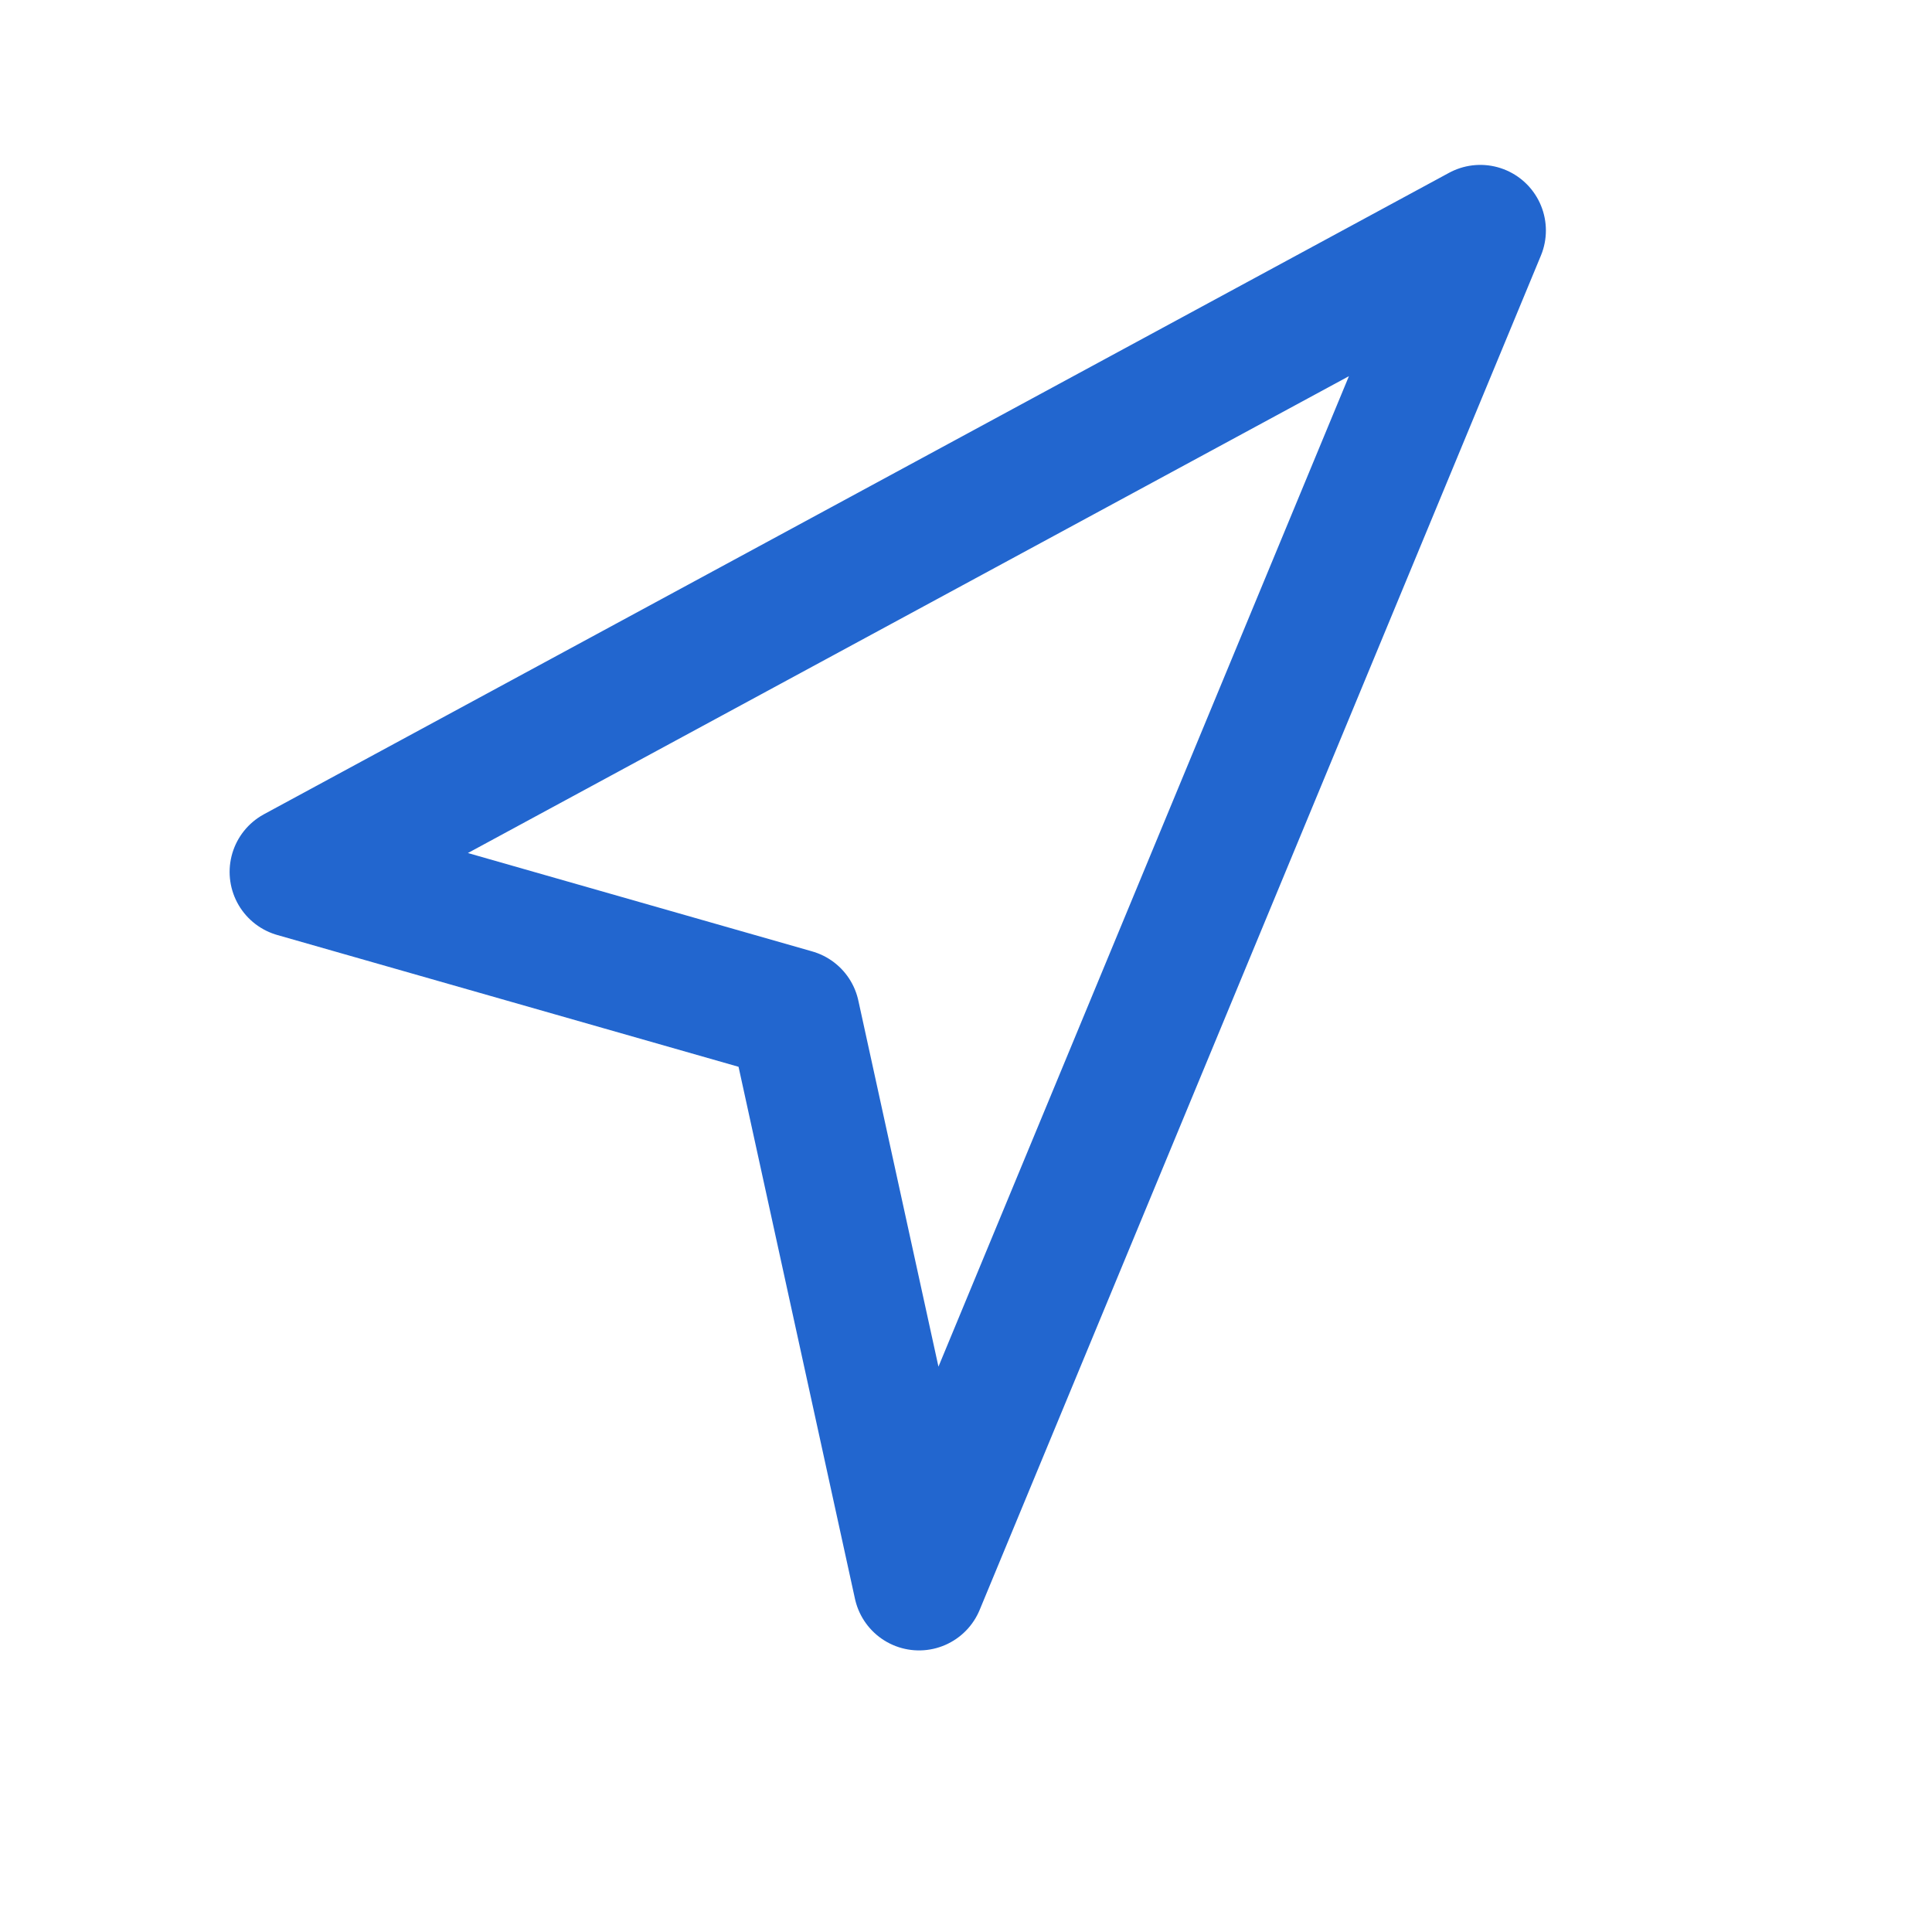
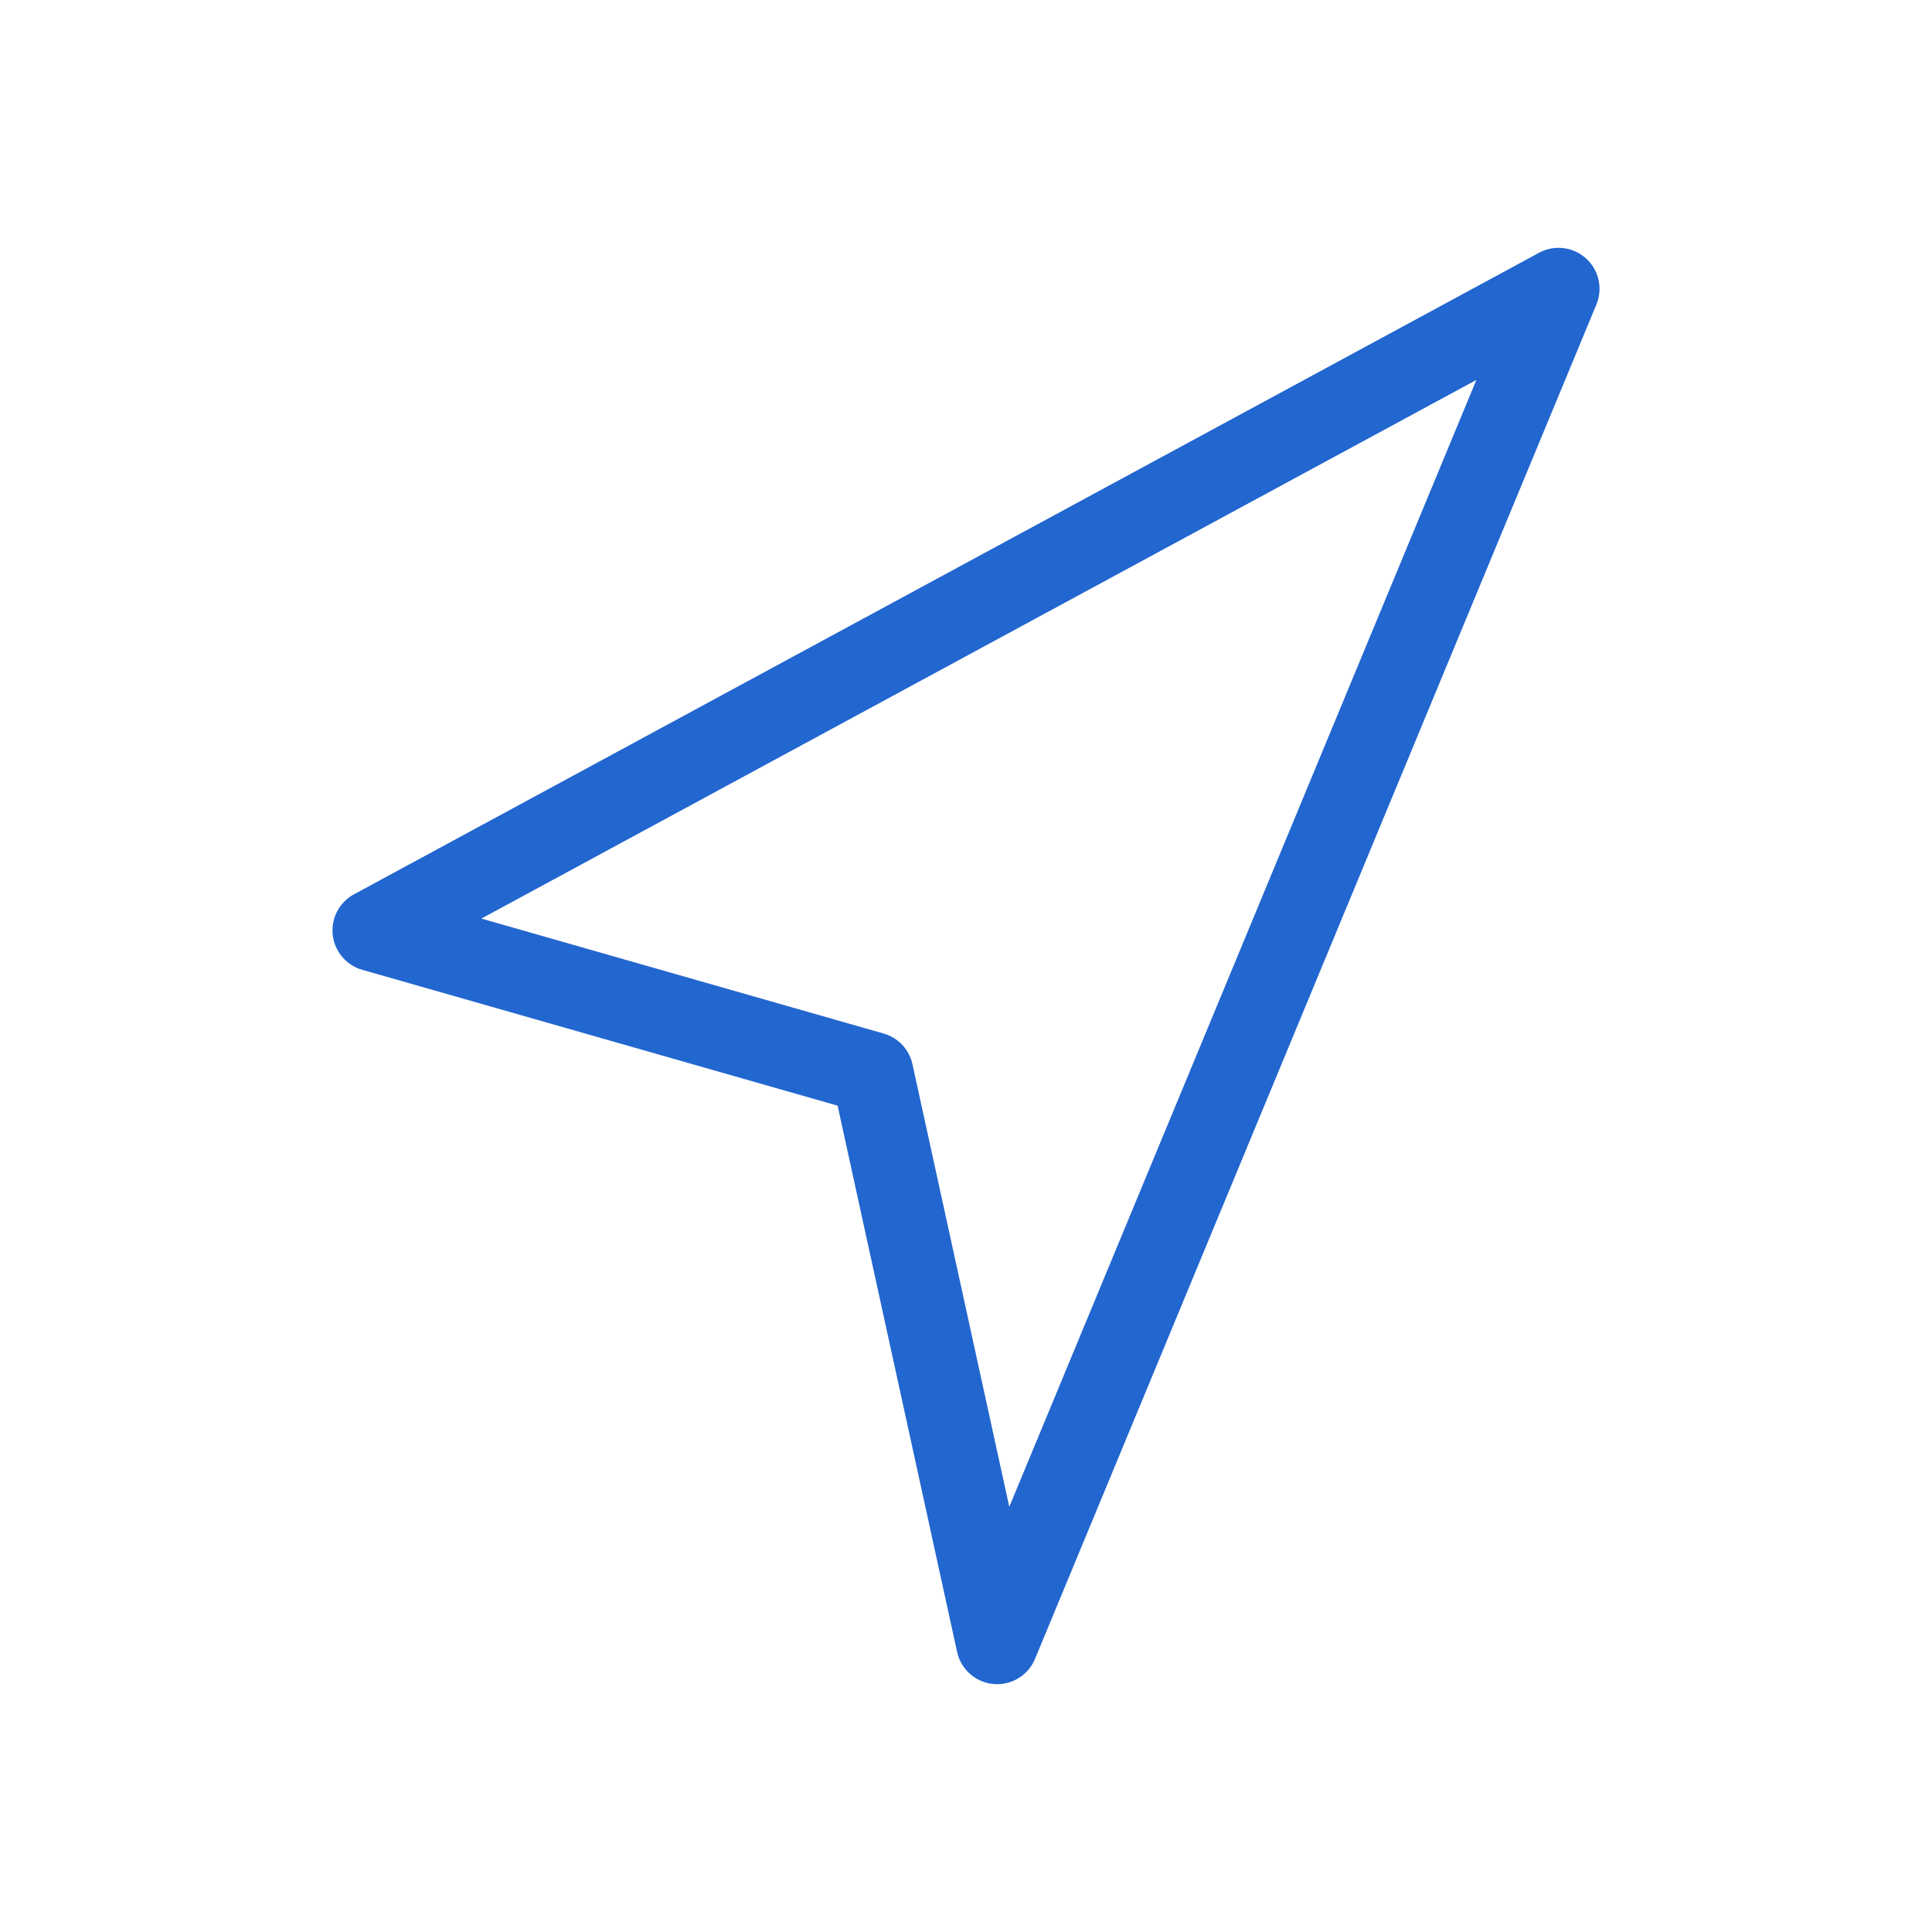
- <svg xmlns="http://www.w3.org/2000/svg" width="10" height="10" viewBox="0 0 10 10" fill="none">
-   <path d="M1.528 4.513L7.662 1.193L4.757 8.203L4.111 5.251L1.528 4.513Z" stroke="#2266CF" stroke-width="0.679" stroke-linecap="round" stroke-linejoin="round" />
+ <svg xmlns="http://www.w3.org/2000/svg" width="16" height="16" viewBox="0 0 16 16" fill="none">
+   <path d="M3.093 7.705L12.907 2.392L8.258 13.608L7.225 8.886L3.093 7.705Z" stroke-width="0.679" stroke-linecap="round" stroke-linejoin="round" stroke="#2266CF" />
</svg>
